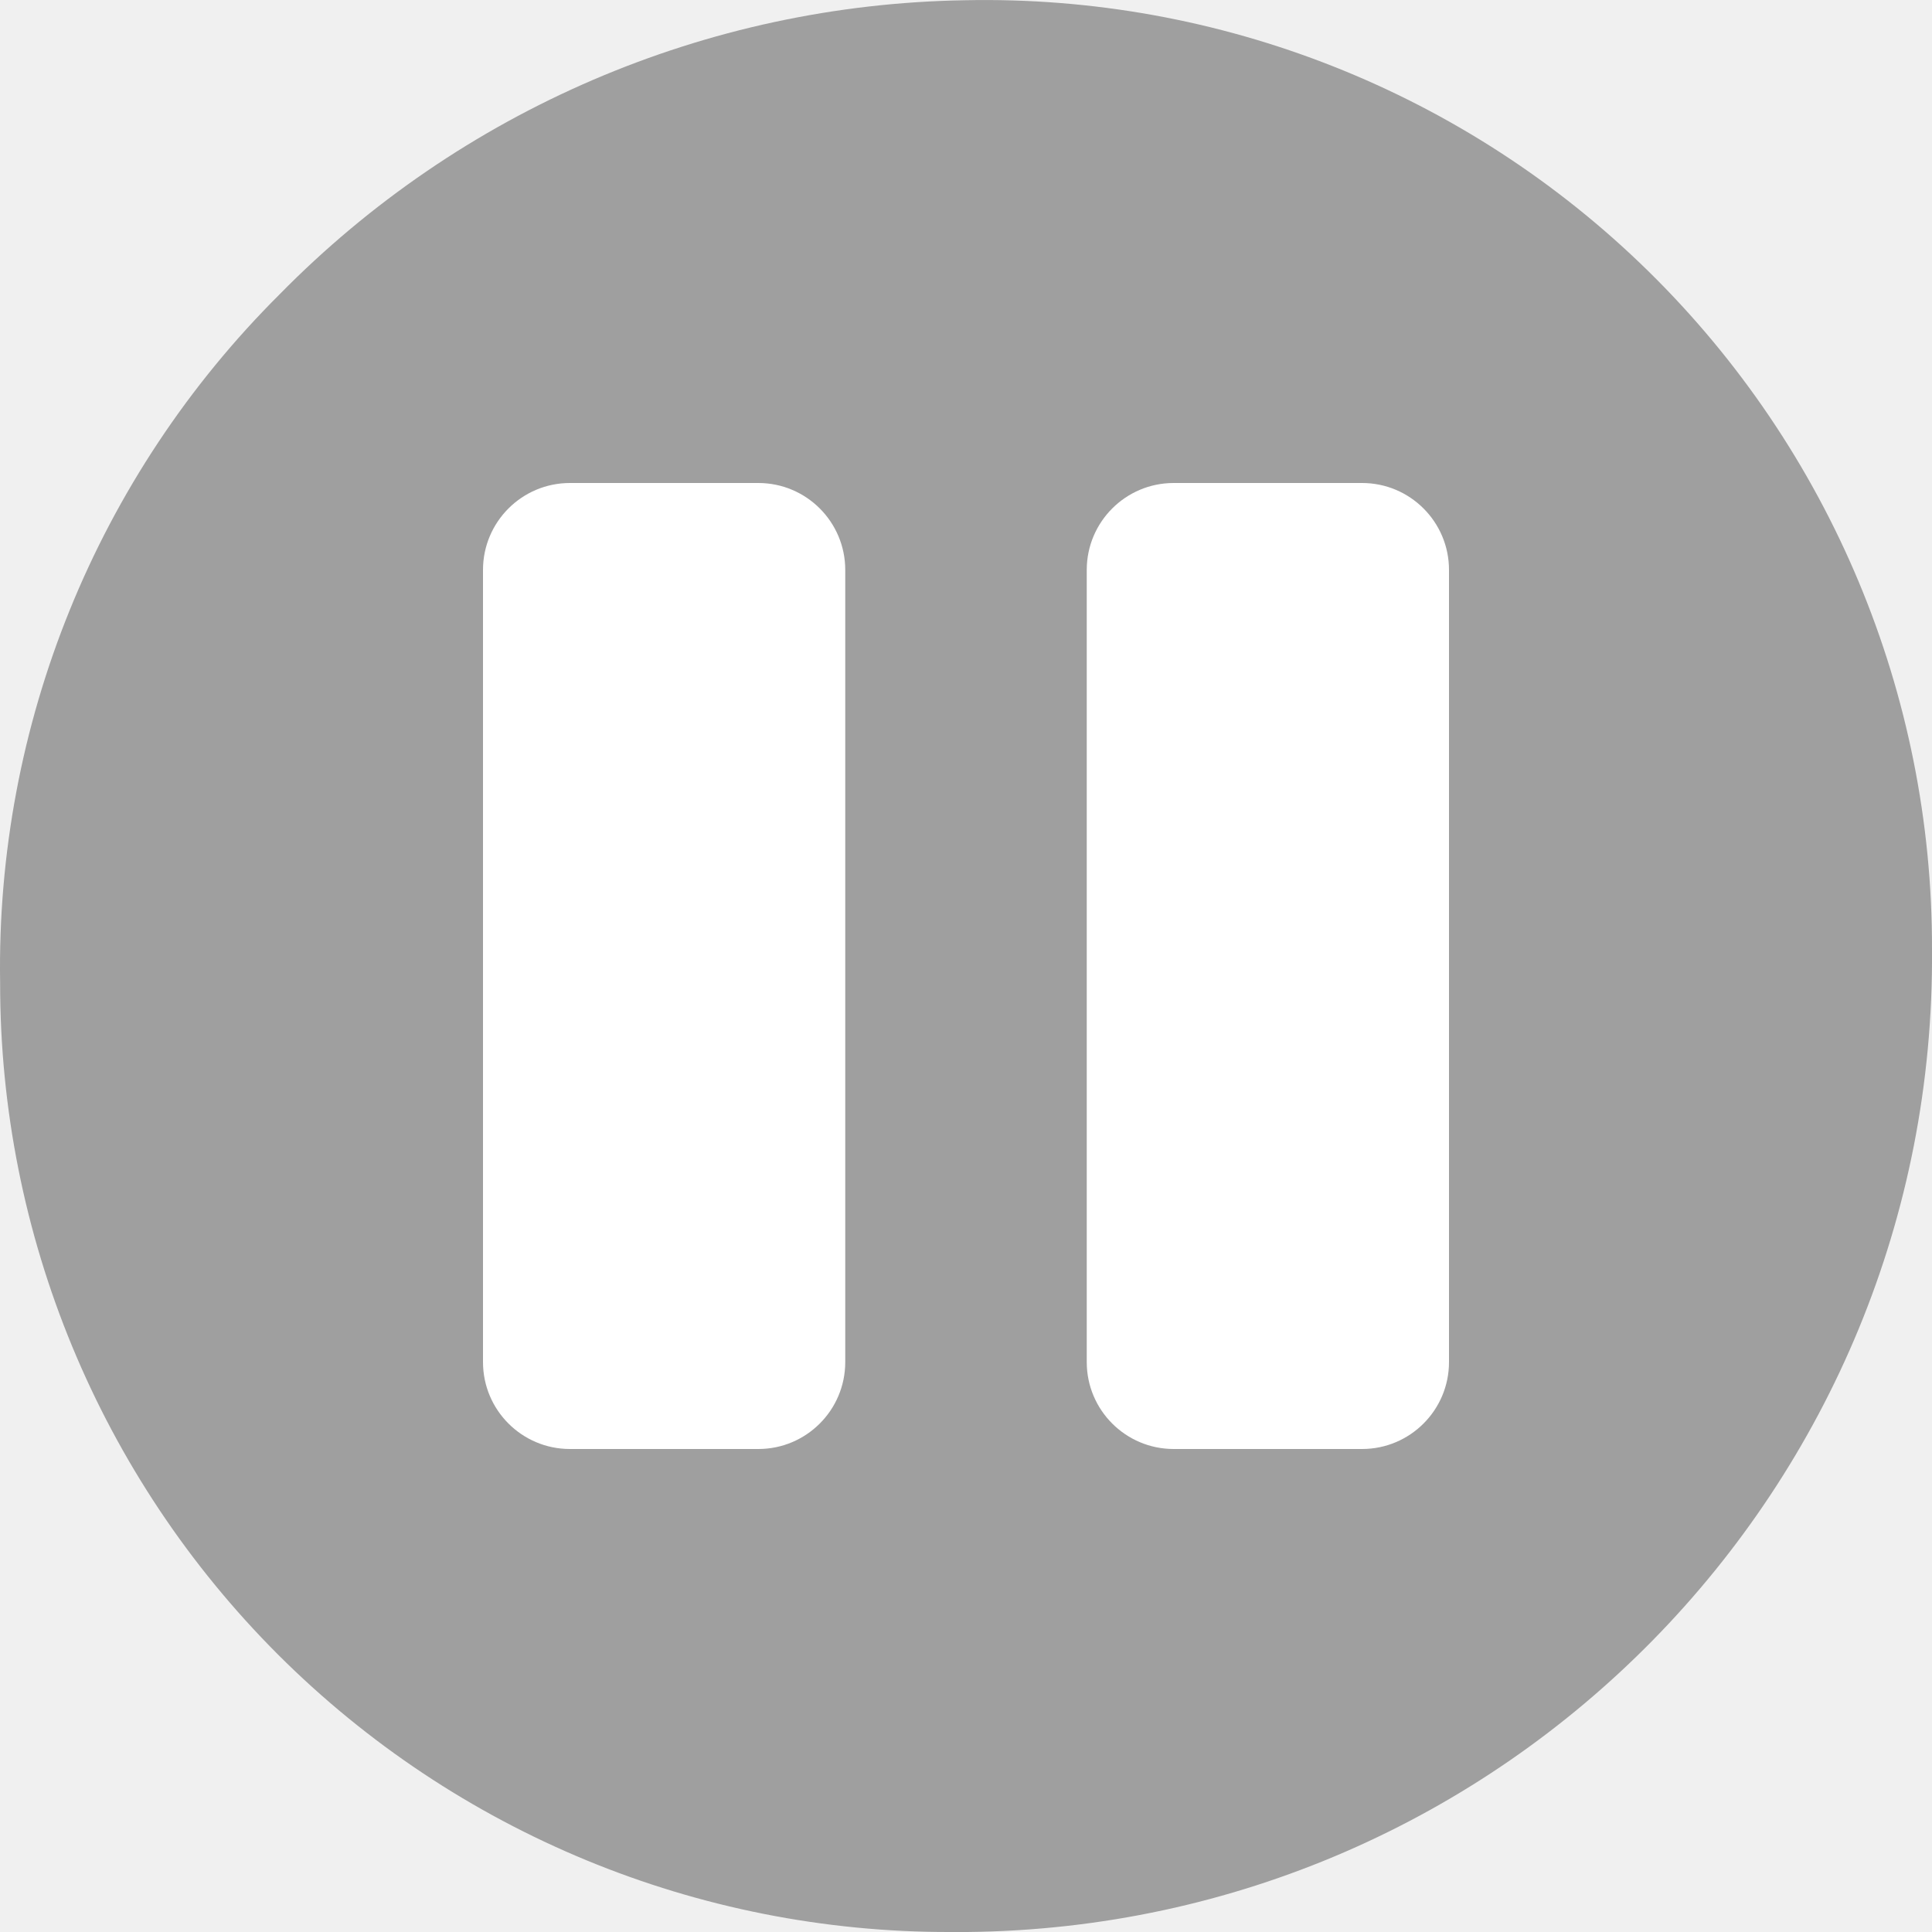
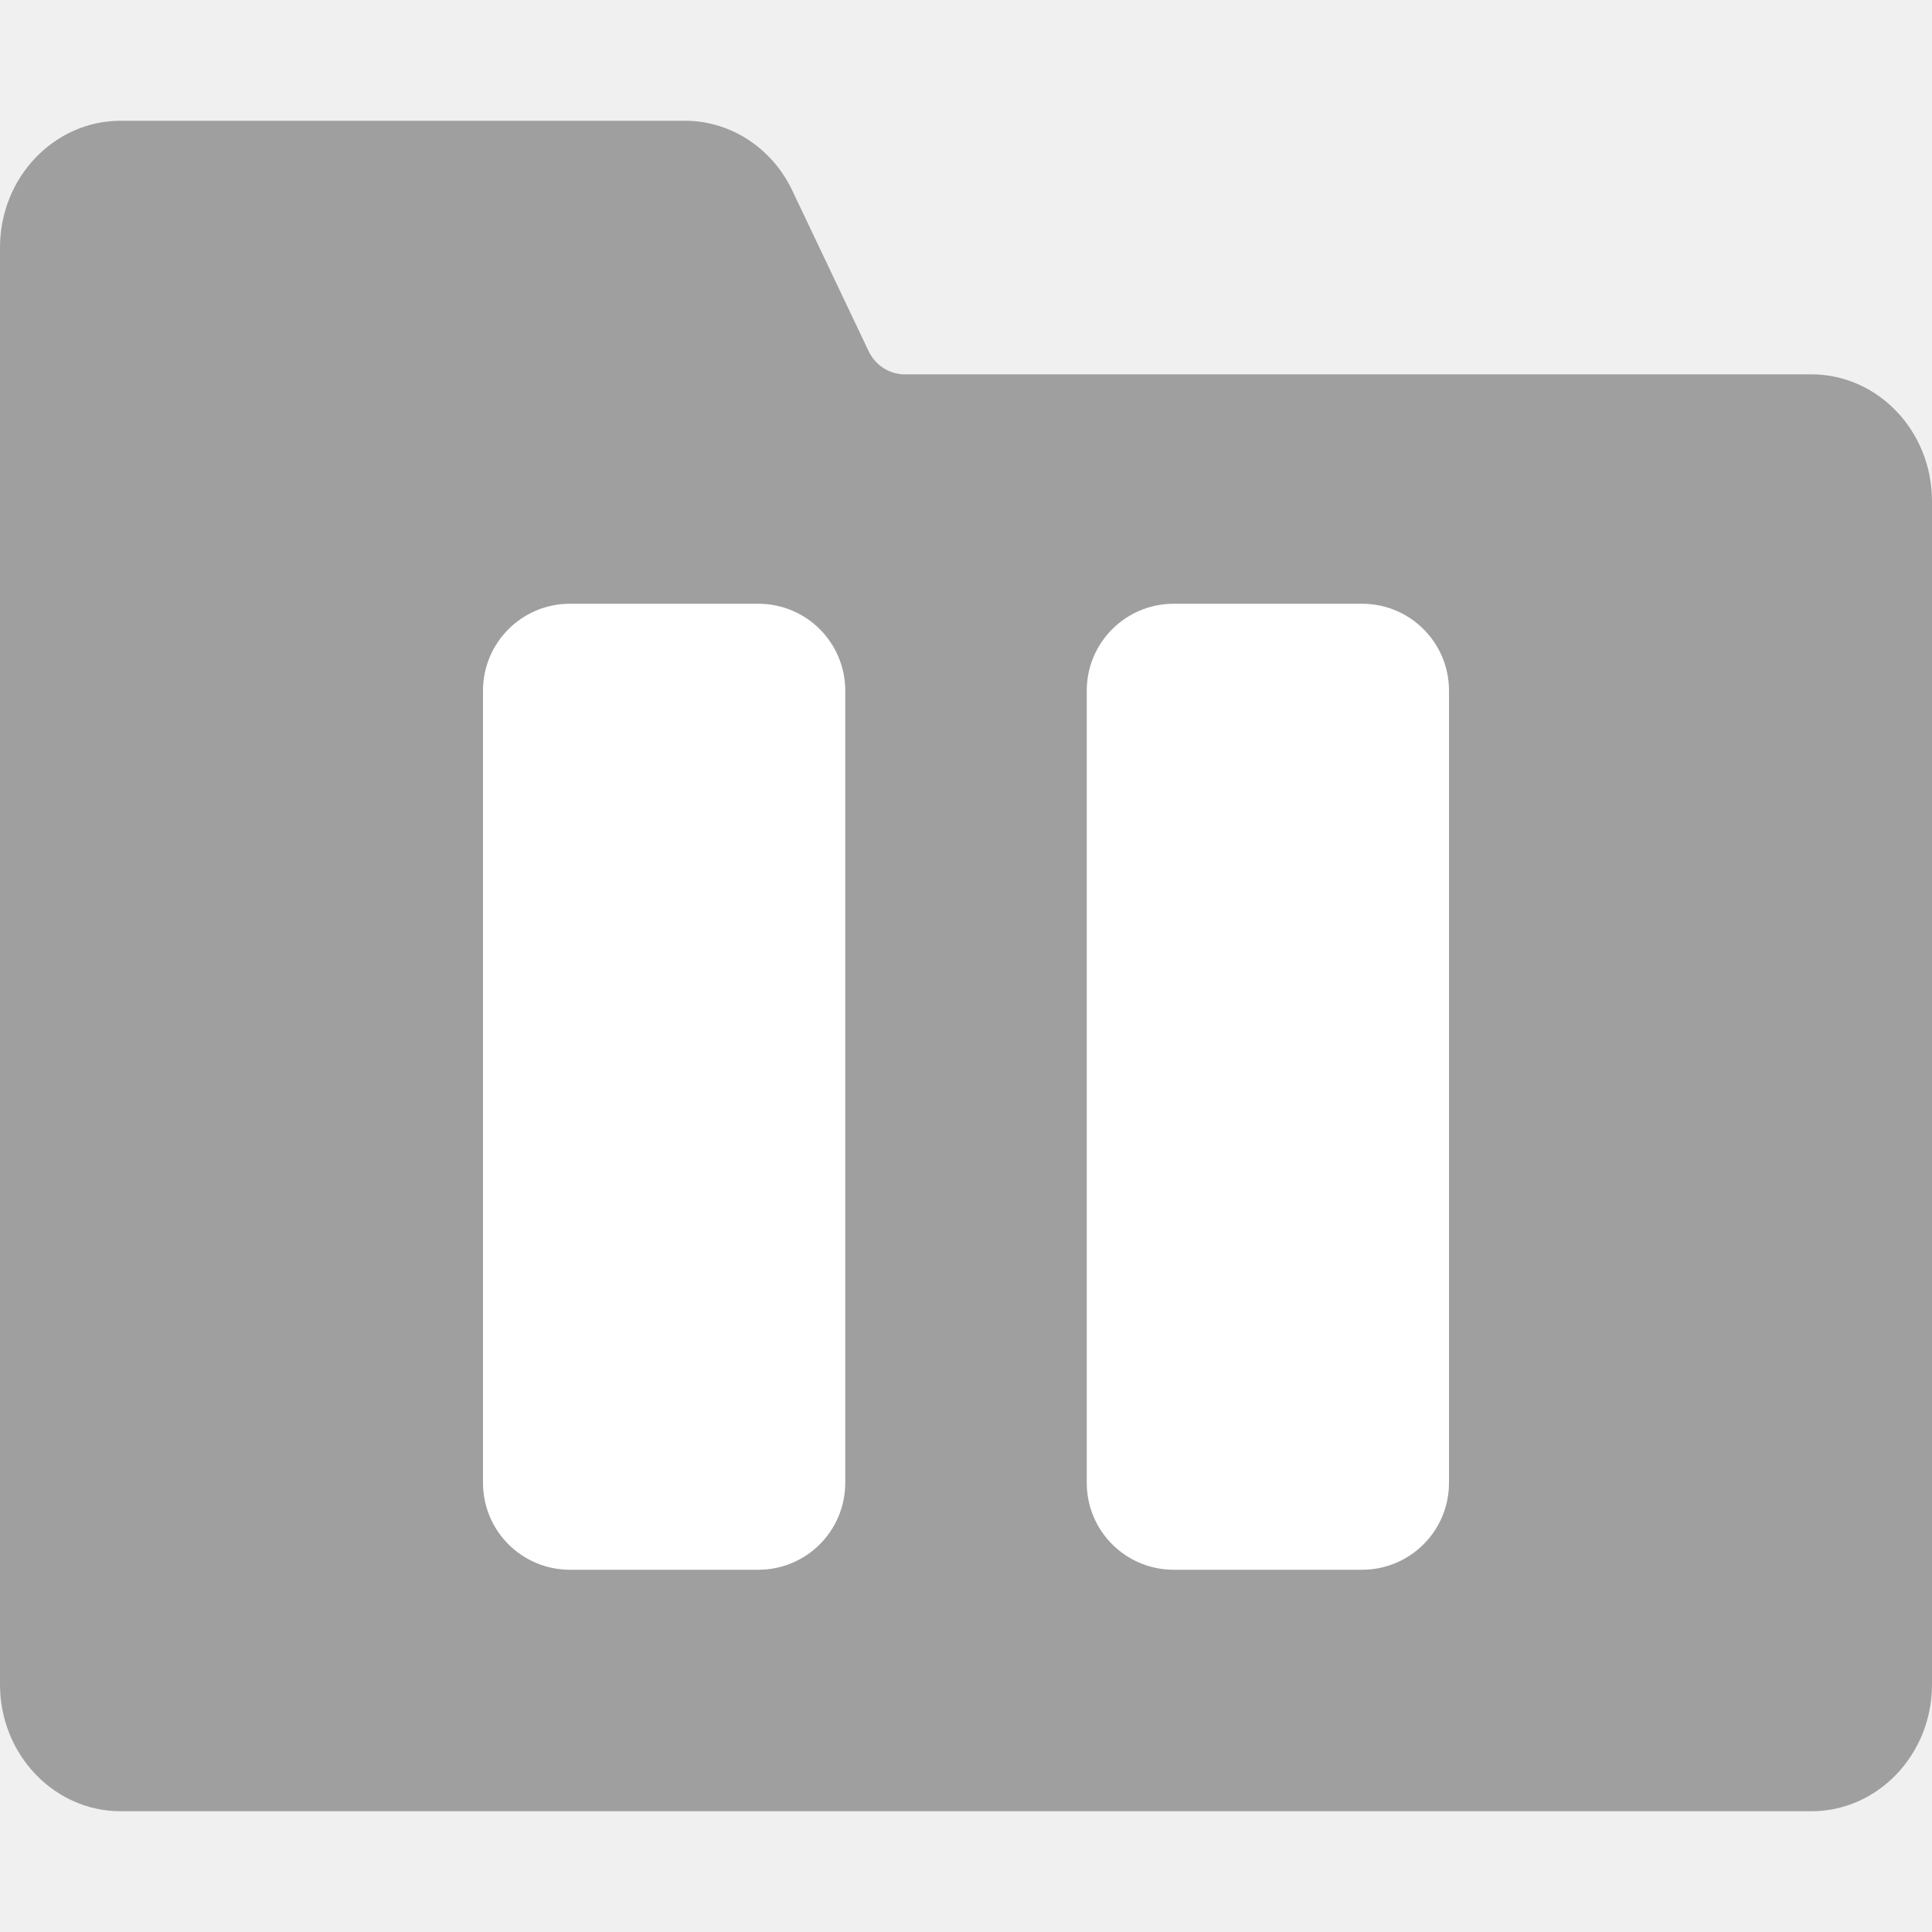
- <svg xmlns="http://www.w3.org/2000/svg" width="16px" height="16px" viewBox="0 0 16 16" version="1.1">
+ <svg xmlns="http://www.w3.org/2000/svg" xmlns:xlink="http://www.w3.org/1999/xlink" width="16px" height="16px" viewBox="0 0 16 16" version="1.1">
+   <defs>
+     <path d="M15,3.1 L7.491,3.1 C7.365,3.1 7.249,3.025 7.193,2.907 L6.561,1.577 C6.392,1.222 6.045,0.998 5.667,1 L1,1 C0.448,1 0,1.47 0,2.05 L0,13.95 C0,14.53 0.448,15 1,15 L15,15 C15.552,15 16,14.53 16,13.95 L16,4.15 C16,3.57 15.552,3.1 15,3.1 Z" id="path-1" />
+   </defs>
  <g id="icons/theme/colored/state-pause" stroke="none" stroke-width="1" fill="none" fill-rule="evenodd">
-     <g id="alert-circle-copy">
-       <path d="M7.989,0.002 C5.852,0.037 3.814,0.912 2.316,2.437 C0.802,3.944 -0.034,6.003 0.001,8.139 C-0.001,10.226 0.827,12.227 2.302,13.702 C3.778,15.177 5.781,16.004 7.867,16 L8.01,16 C12.462,15.955 16.036,12.314 16,7.862 L16,7.862 C16.005,5.749 15.157,3.724 13.65,2.245 C12.142,0.765 10.101,-0.043 7.989,0.002 Z" id="Shape" fill="#9F9F9F" />
-       <rect id="Rectangle" fill="#FFFFFF" fill-rule="nonzero" x="4" y="4" width="3" height="8" rx="0.72" />
-       <rect id="Rectangle" fill="#FFFFFF" fill-rule="nonzero" x="9" y="4" width="3" height="8" rx="0.72" />
-     </g>
+     <mask id="mask-2" fill="white">
+       <use xlink:href="#path-1" />
+     </mask>
+     <use id="icon" fill="#9F9F9F" xlink:href="#path-1" />
+     <path d="M6.28,5 C6.678,5 7,5.322 7,5.72 L7,12.28 C7,12.678 6.678,13 6.28,13 L4.72,13 C4.322,13 4,12.678 4,12.28 L4,5.72 C4,5.322 4.322,5 4.72,5 L6.28,5 Z M11.28,5 C11.678,5 12,5.322 12,5.72 L12,12.28 C12,12.678 11.678,13 11.28,13 L9.72,13 C9.322,13 9,12.678 9,12.28 L9,5.72 C9,5.322 9.322,5 9.72,5 L11.28,5 Z" id="Combined-Shape" fill="#FFFFFF" fill-rule="nonzero" mask="url(#mask-2)" />
  </g>
</svg>
